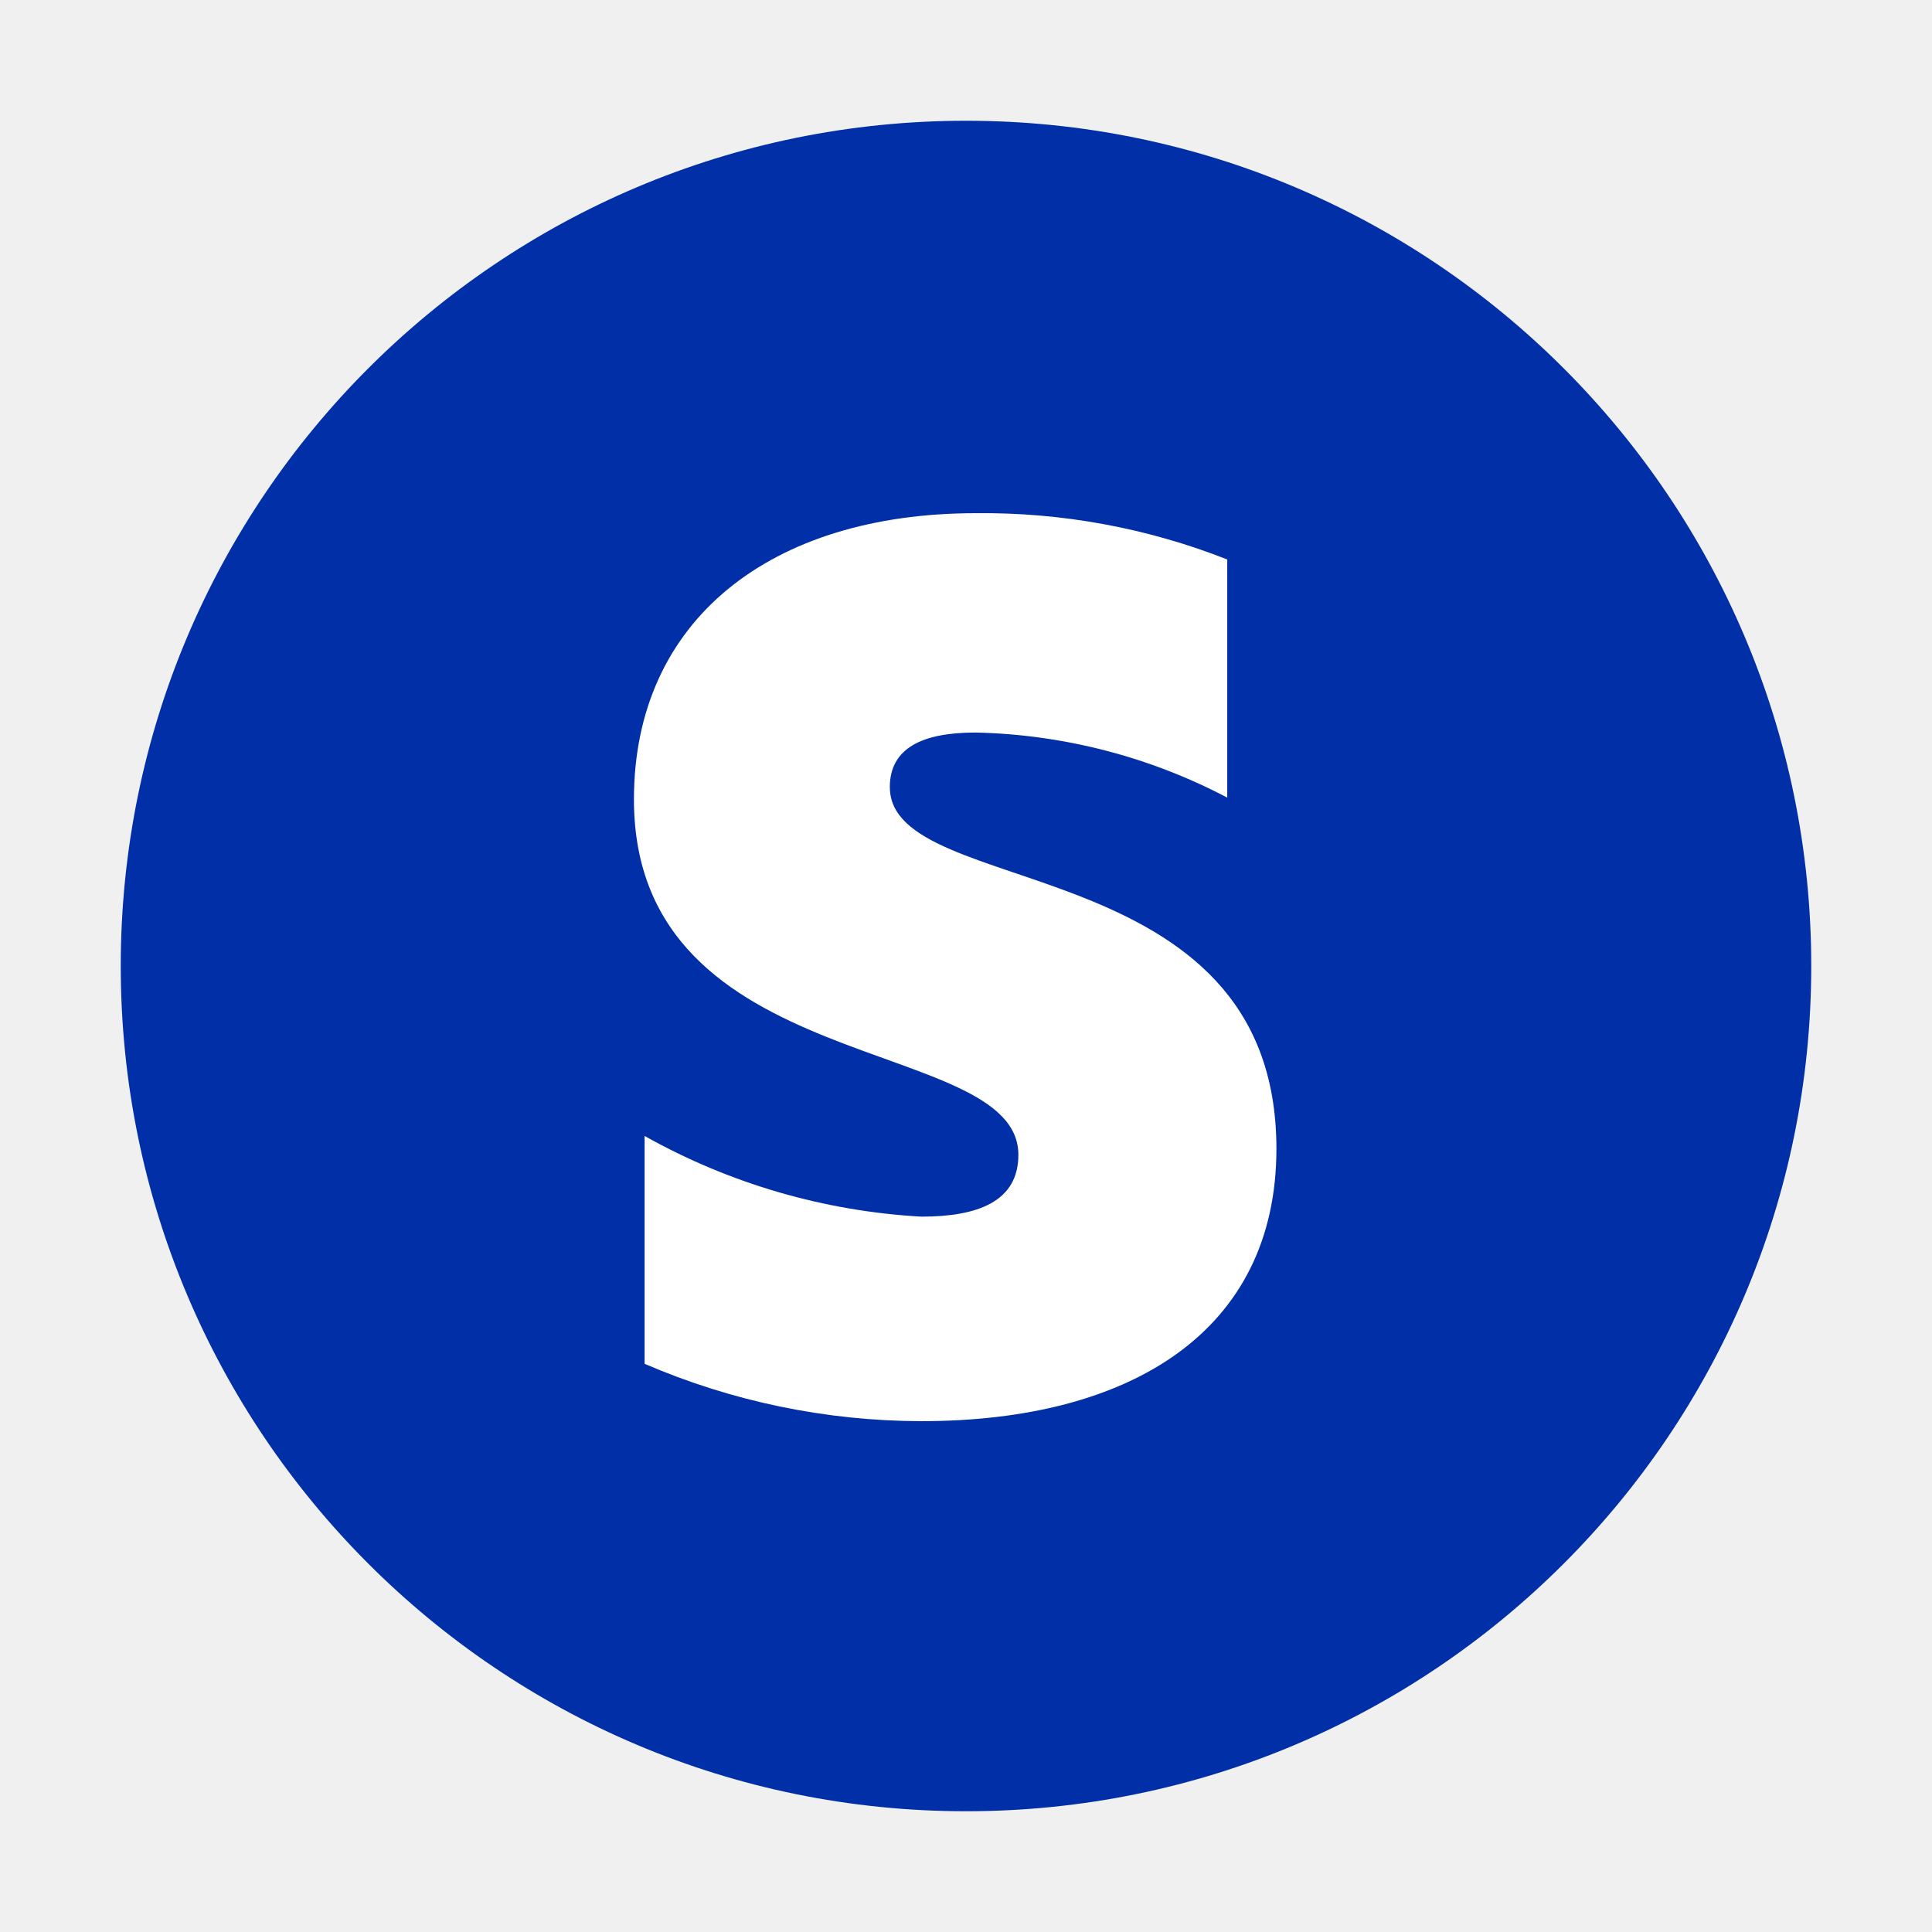
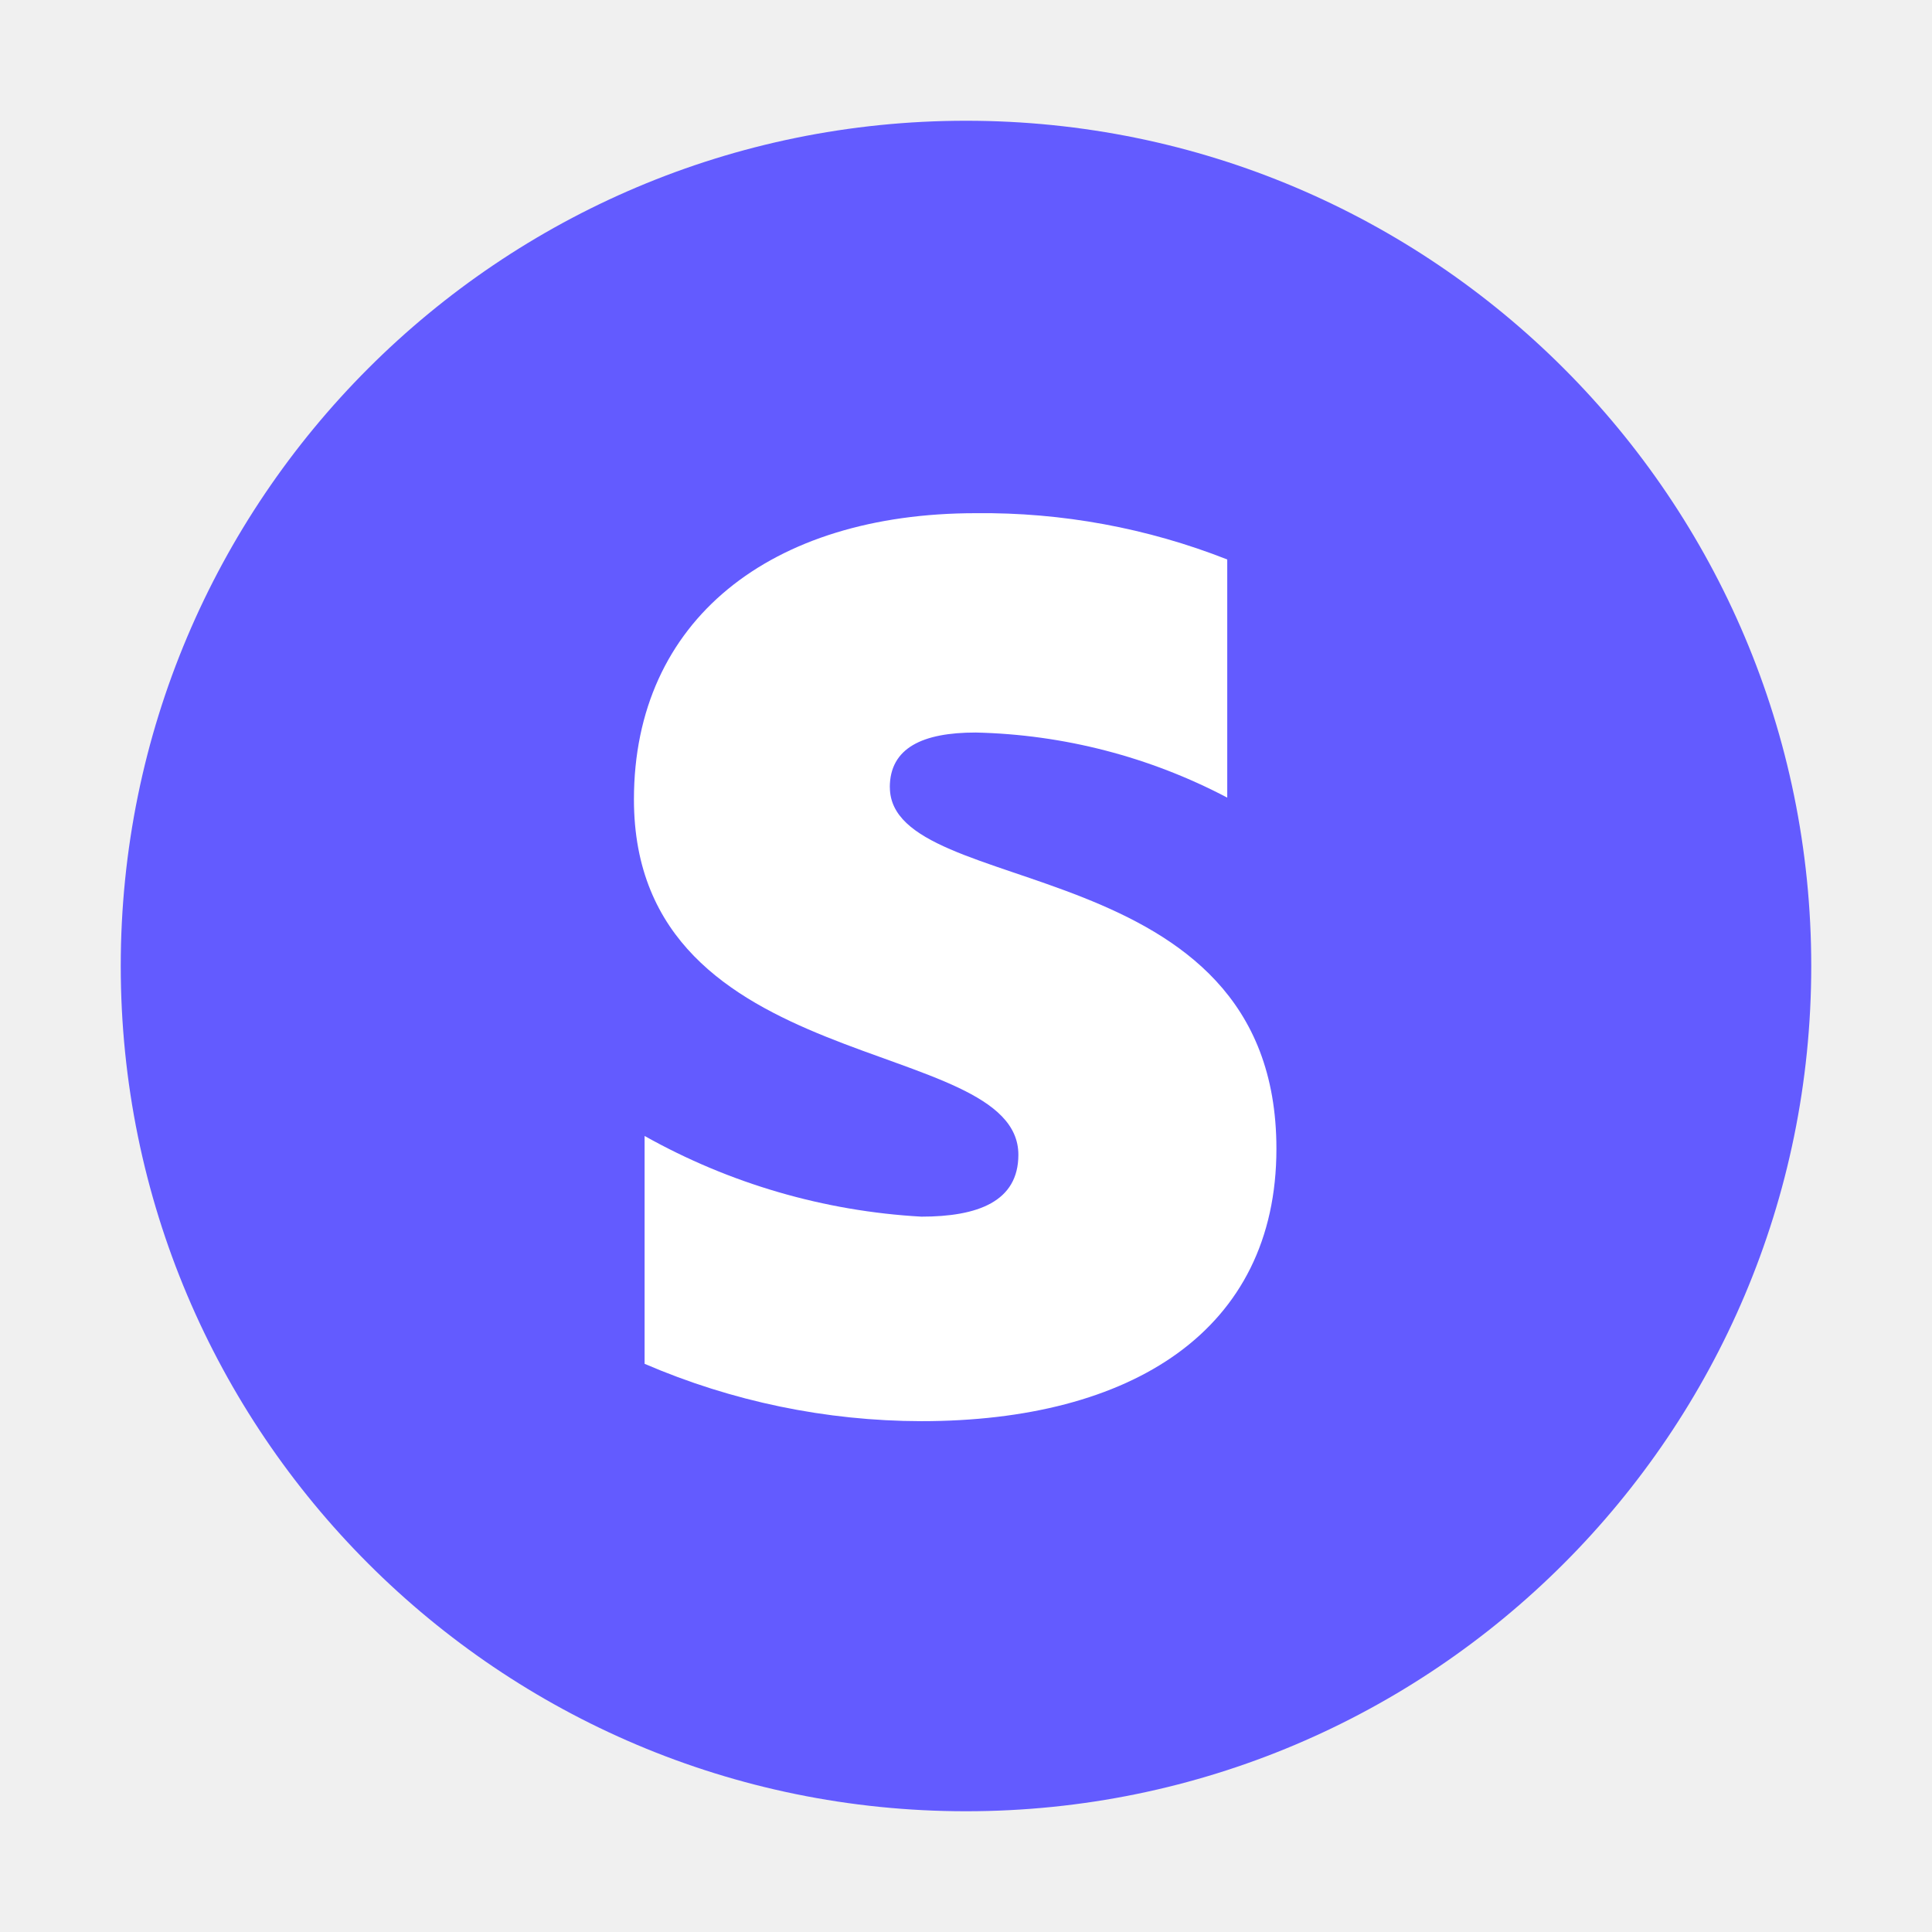
<svg xmlns="http://www.w3.org/2000/svg" t="1775563184449" class="icon" viewBox="0 0 1024 1024" version="1.1" p-id="3692" width="200" height="200">
-   <path d="M512 512m-448 0a448 448 0 1 0 896 0 448 448 0 1 0-896 0Z" fill="#002FA7" p-id="3693" />
+   <path d="M512 512m-448 0a448 448 0 1 0 896 0 448 448 0 1 0-896 0Z" fill="#635BFF" p-id="3693" />
  <path d="M471.616 417.296c0-20.96 17.488-29.04 45.488-29.04a300.8 300.8 0 0 1 133.36 34.496v-126.224a353.6 353.6 0 0 0-133.264-24.528c-108.8 0-181.2 56.768-181.2 151.696 0 148.4 203.76 124.336 203.76 188.352 0 24.816-21.52 32.8-51.408 32.8a338.368 338.368 0 0 1-146.704-42.768v120.768a372.272 372.272 0 0 0 146.624 30.4c111.472 0 188.256-48 188.256-144.368 0-160-204.88-131.296-204.88-191.632" fill="#FFFFFF" p-id="3694" />
</svg>
